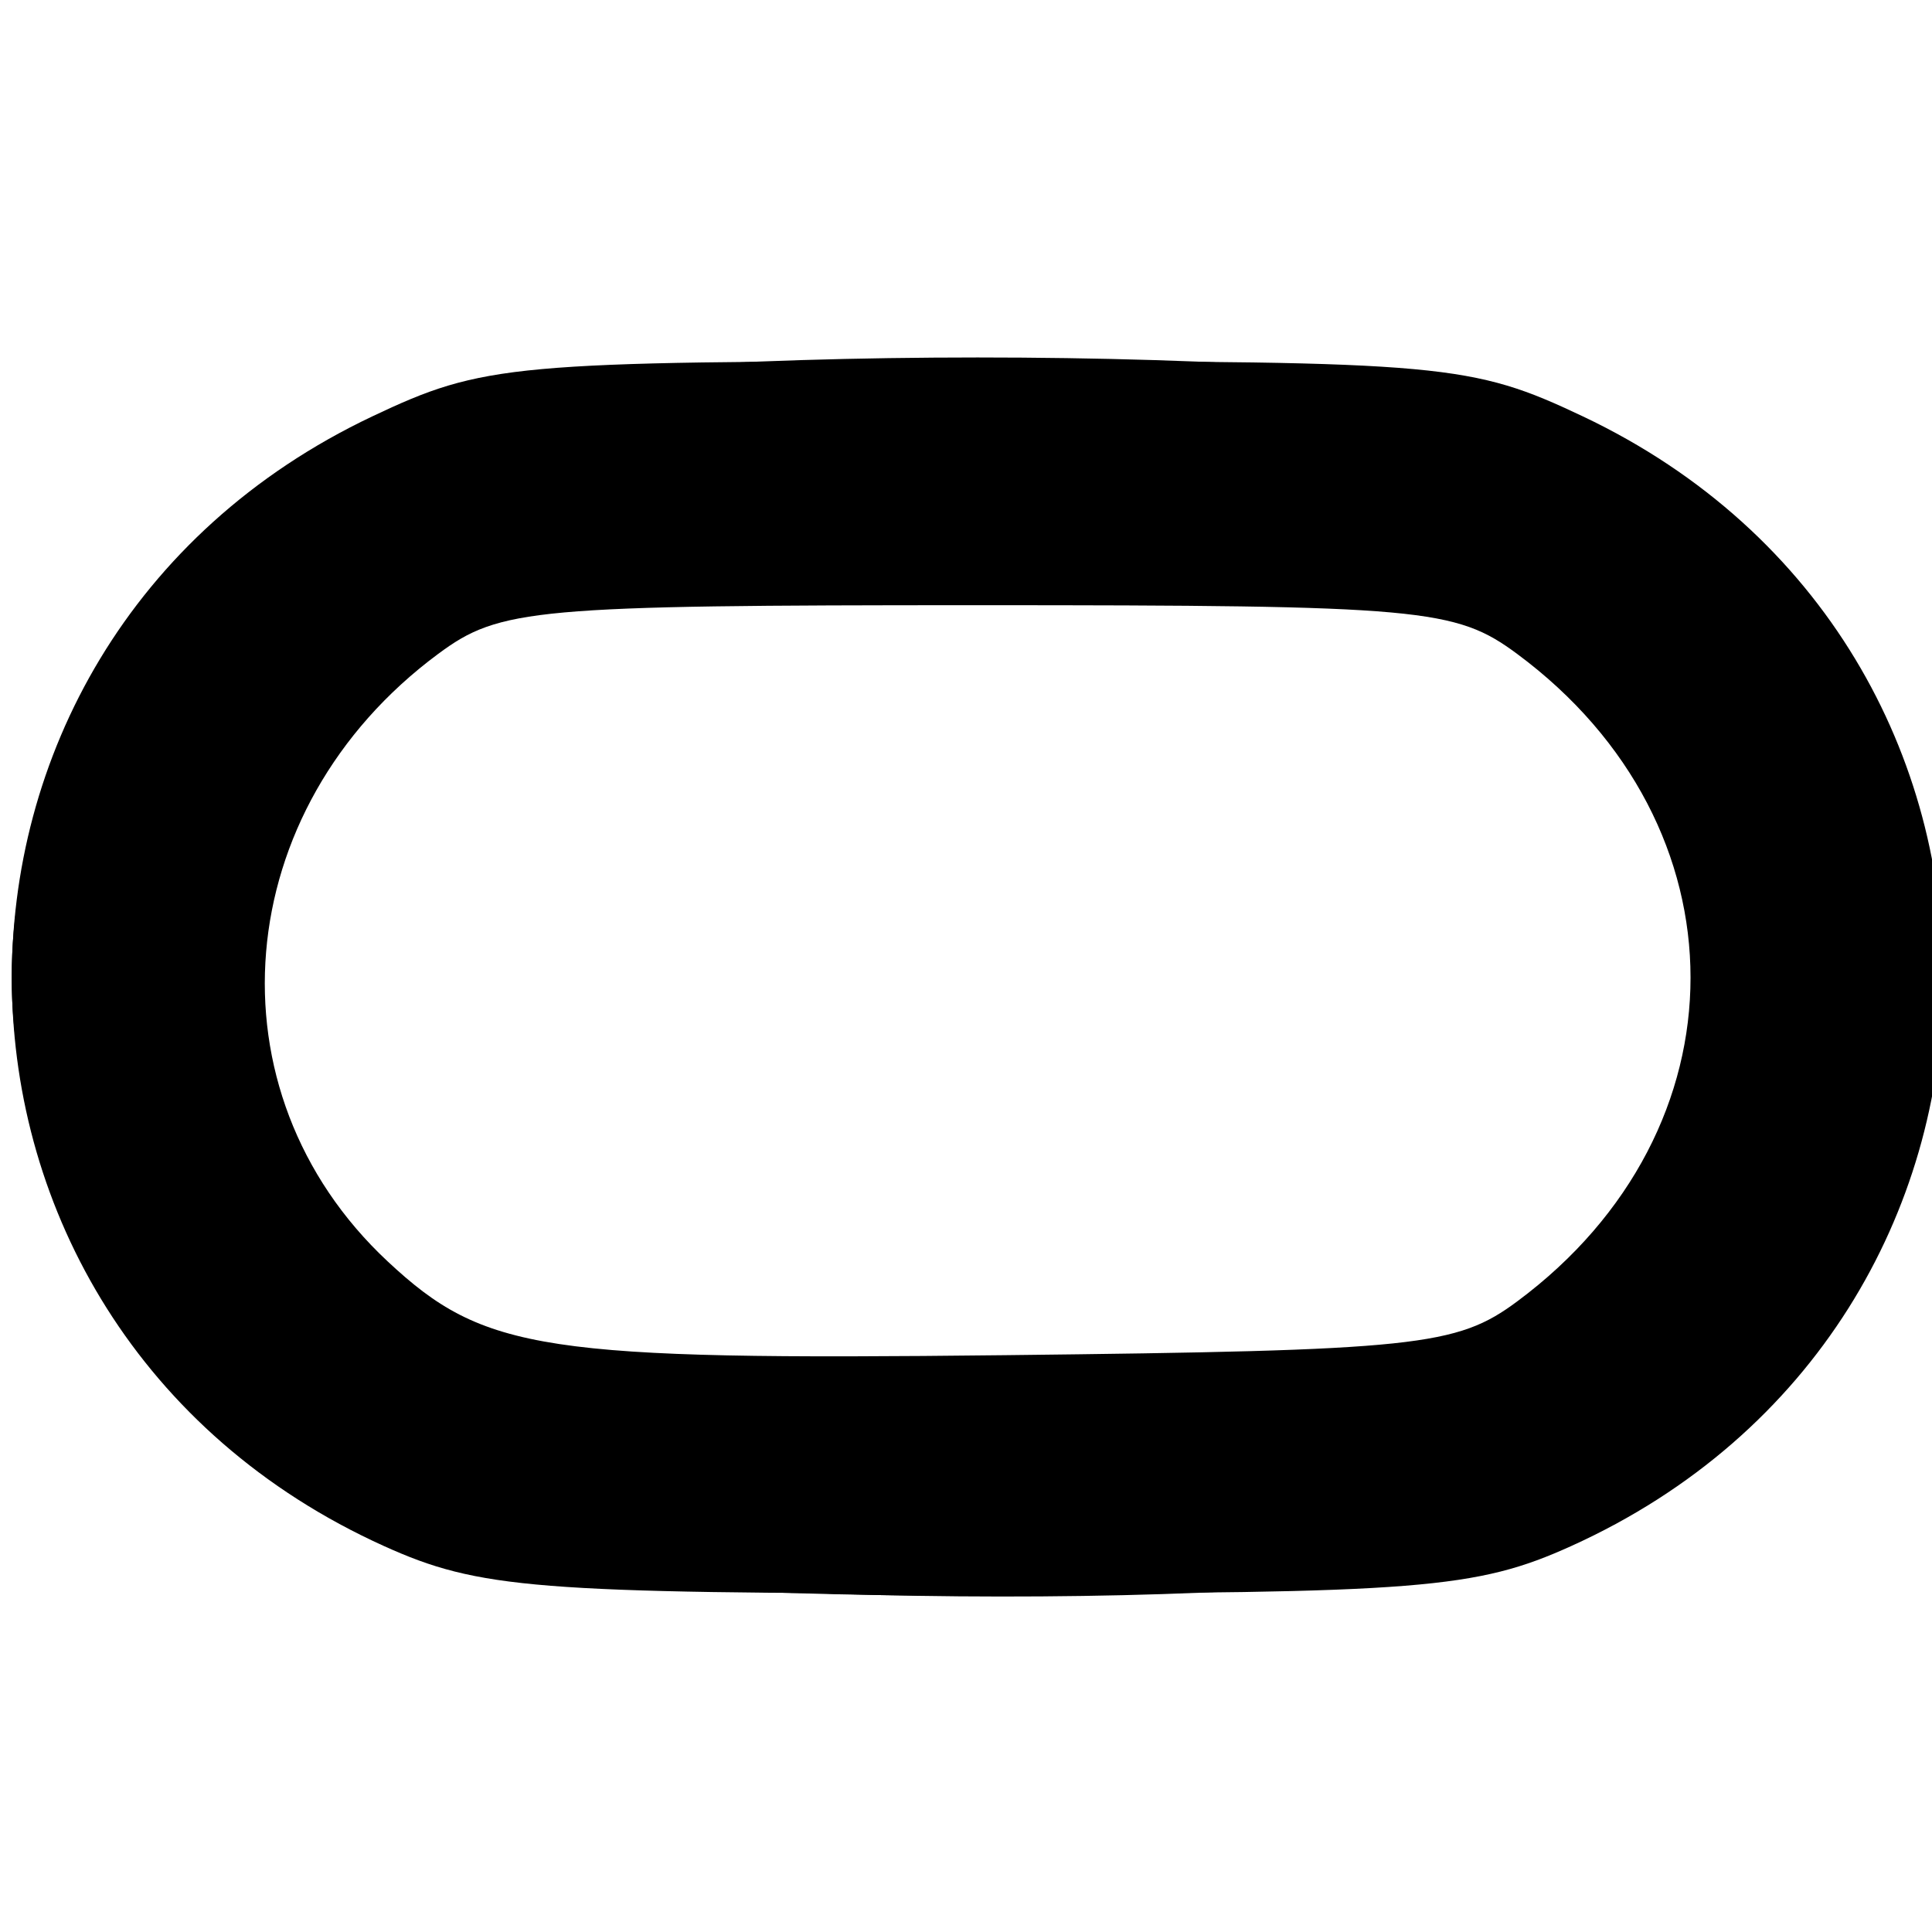
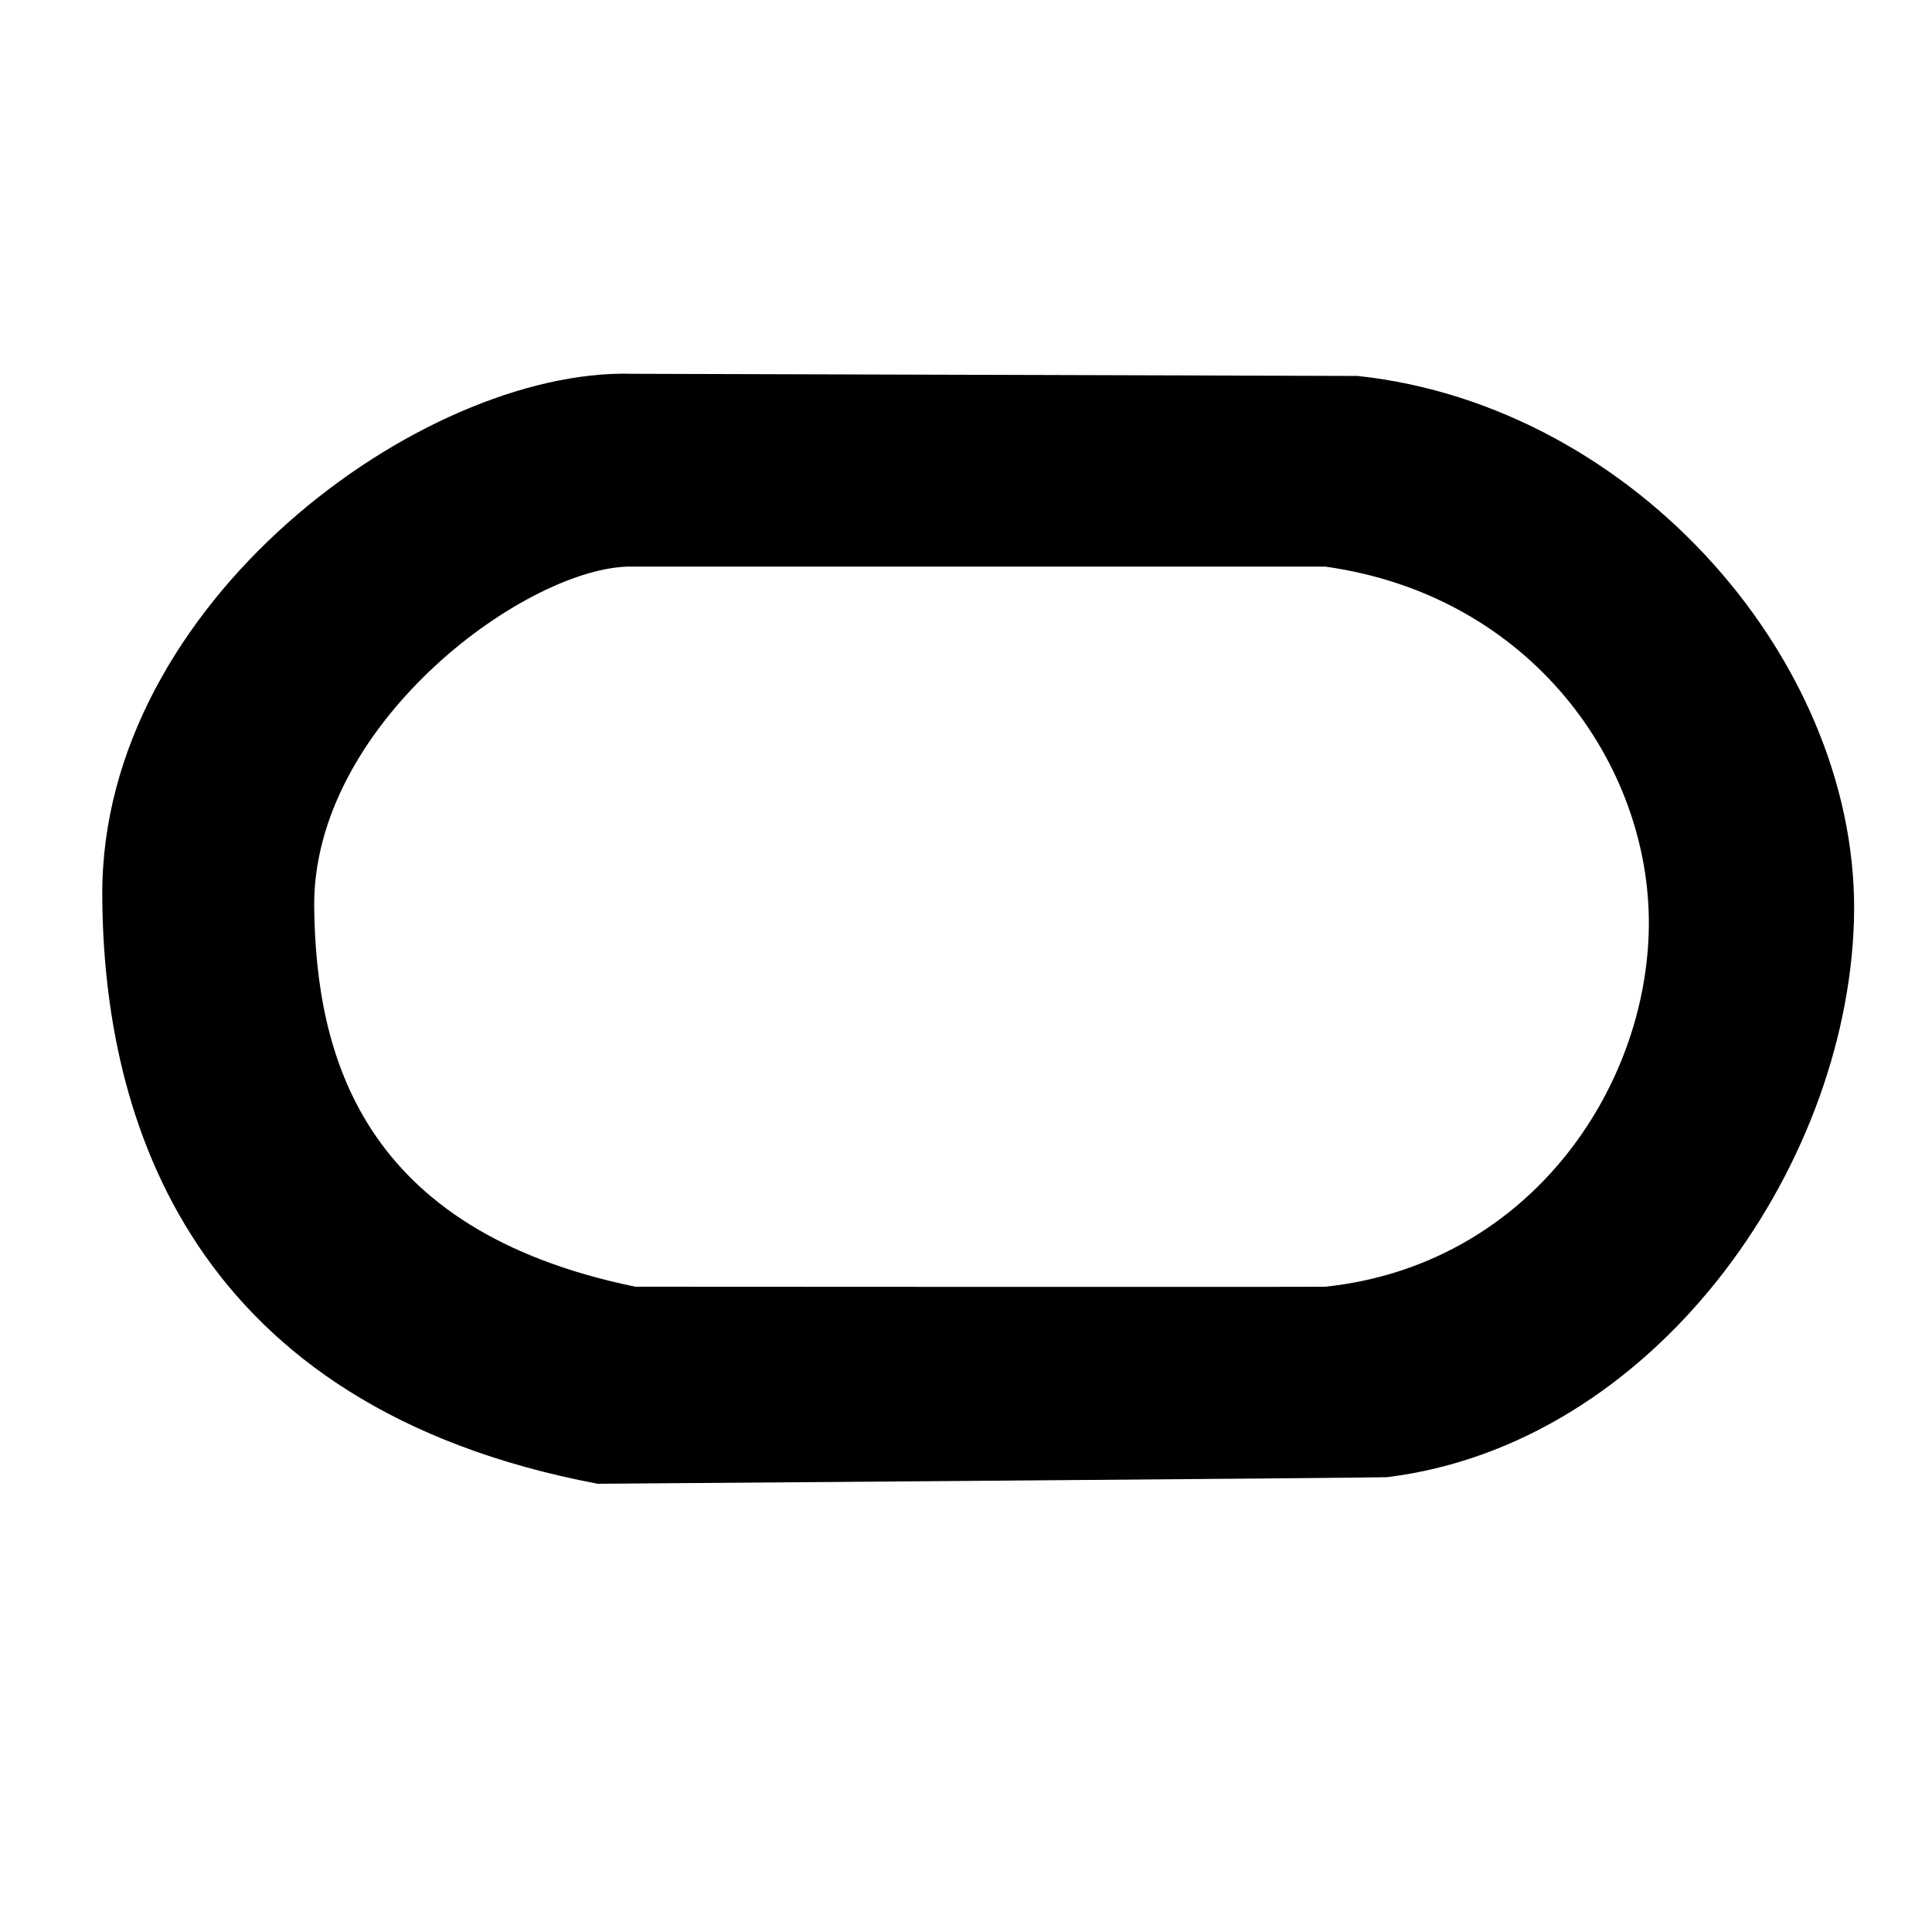
<svg xmlns="http://www.w3.org/2000/svg" version="1.1" width="32" height="32" viewBox="0 0 32 32">
-   <path d="M6.361 25.608c-8.129-3.675-8.245-14.899-0.193-18.712 1.837-0.87 2.308-0.913 10.024-0.913s8.187 0.043 10.024 0.913c8.052 3.813 7.936 15.037-0.193 18.712-1.568 0.709-2.515 0.784-9.831 0.784s-8.263-0.076-9.831-0.784zM25.13 21.555c3.828-2.839 3.827-7.888-0.001-10.724-1.021-0.756-1.577-0.807-8.936-0.807s-7.915 0.050-8.936 0.807c-3.466 2.568-3.854 7.244-0.836 10.062 1.599 1.492 2.565 1.639 10.226 1.553 6.827-0.077 7.478-0.146 8.482-0.89z" />
-   <path d="M6.768 25.744c-3.603-1.272-6.575-5.589-6.575-9.551 0-4.067 2.972-8.293 6.733-9.574 2.732-0.931 15.803-0.931 18.534 0 3.761 1.282 6.733 5.507 6.733 9.574s-2.972 8.293-6.733 9.574c-2.638 0.899-16.128 0.882-18.692-0.023zM24.747 21.916c4.459-2.116 4.459-9.33 0-11.446-1.975-0.937-15.134-0.937-17.109 0-4.446 2.11-4.485 9.252-0.063 11.43 1.904 0.938 15.202 0.95 17.172 0.015z" />
-   <path d="M7.518 25.962c-4.571-1.246-7.951-6.66-7.143-11.442 0.369-2.184 2.439-5.437 4.252-6.681 2.387-1.639 4.576-1.949 12.723-1.802 6.901 0.124 7.434 0.187 9.197 1.088 3.506 1.791 5.425 4.988 5.442 9.068 0.010 2.312-0.159 3.003-1.178 4.819-1.292 2.304-3.817 4.321-6.261 5-1.764 0.49-15.197 0.451-17.032-0.050zM24.873 21.84c5.038-2.677 4.237-10.177-1.262-11.81-2.712-0.805-12.126-0.805-14.838 0-4.285 1.273-5.976 6.105-3.455 9.878 1.595 2.387 2.652 2.644 10.881 2.645 6.396 0.001 7.503-0.090 8.675-0.713z" />
-   <path d="M7.261 25.696c-2.861-0.989-4.538-2.43-5.783-4.97-2.822-5.756-0.103-12.131 6.045-14.173 1.528-0.508 3.262-0.601 9.351-0.504 7.444 0.119 7.484 0.124 9.724 1.276 4.020 2.068 6.237 6.71 5.222 10.937-0.9 3.75-3.483 6.503-7.113 7.581-2.934 0.871-14.787 0.771-17.445-0.148zM23.833 22.381c6.22-2.218 5.795-10.853-0.62-12.58-0.928-0.25-4.128-0.366-7.95-0.288-7.122 0.145-8.048 0.407-9.864 2.788-2.637 3.457-1.059 8.609 3.083 10.063 2.113 0.742 13.283 0.754 15.351 0.017z" />
-   <path d="M7.834 25.887c-4.976-1.381-8.35-6.781-7.235-11.578 0.587-2.524 1.562-4.122 3.555-5.829 2.446-2.093 4.419-2.504 12.038-2.504 8.363 0 9.884 0.388 12.75 3.254 2.869 2.869 3.678 6.147 2.519 10.198-0.615 2.148-3.918 5.553-6.052 6.24-2.186 0.703-15.244 0.865-17.575 0.219zM25.413 21.642c0.796-0.608 1.779-1.649 2.184-2.313 0.882-1.447 0.981-4.448 0.196-5.95-0.816-1.563-2.628-3.13-4.109-3.555-1.711-0.491-13.272-0.491-14.983 0-1.481 0.425-3.293 1.992-4.109 3.555-0.785 1.503-0.686 4.504 0.196 5.95 0.815 1.337 2.885 3.036 4.080 3.349 0.424 0.111 3.995 0.172 7.935 0.136l7.164-0.066z" />
-   <path d="M8.572 26.008c-3.532-0.876-5.857-2.782-7.257-5.947-2.201-4.978 0.075-10.628 5.239-13.005 1.808-0.832 2.407-0.887 9.639-0.887 7.237 0 7.832 0.055 9.684 0.893 5.091 2.304 7.357 7.998 5.187 13.032-1.043 2.42-2.696 4.071-5.233 5.227-1.75 0.798-2.568 0.887-8.867 0.963-3.817 0.046-7.593-0.078-8.392-0.276zM24.751 22.132c4.766-2.307 4.766-9.57 0-11.878-1.504-0.728-2.352-0.808-8.558-0.808s-7.055 0.080-8.558 0.808c-4.75 2.3-4.769 9.524-0.030 11.869 1.494 0.74 2.298 0.816 8.563 0.817 6.232 0 7.079-0.079 8.584-0.808z" />
-   <path d="M6.051 25.025c-2.405-1.198-4.090-3.134-4.93-5.663-0.783-2.358-0.783-3.982 0-6.34 0.862-2.596 2.559-4.496 5.152-5.769 2.198-1.080 2.246-1.085 9.92-1.085s7.721 0.005 9.92 1.085c7.48 3.673 7.611 14.090 0.222 17.772-1.966 0.98-2.159 0.999-10.142 0.999s-8.176-0.019-10.142-0.999zM24.598 22.316c1.976-0.998 2.9-2.055 3.576-4.090 1.071-3.225-0.272-6.462-3.327-8.021-1.325-0.676-2.285-0.76-8.654-0.76s-7.329 0.084-8.654 0.76c-1.878 0.958-2.864 2.204-3.477 4.395-0.41 1.463-0.387 2.008 0.15 3.625 0.664 1.998 1.574 3.058 3.499 4.072 1.717 0.905 15.102 0.919 16.887 0.017z" />
+   <path d="M10.447 6.19c-3.467-0.075-8.765 3.788-8.753 8.624 0.010 3.769 1.493 8.494 8.207 9.762 0 0 12.978-0.098 13.070-0.109 4.394-0.54 7.605-5.060 7.736-9.206 0.133-4.228-3.592-8.535-8.216-9.034l-12.043-0.036zM10.378 9.385h11.573c3.408 0.476 5.382 3.274 5.359 5.946-0.024 2.72-2.011 5.627-5.359 5.981-0.070 0.007-11.427 0-11.427 0-4.554-0.935-5.287-3.851-5.32-6.274-0.040-3 3.415-5.578 5.174-5.653z" />
</svg>
